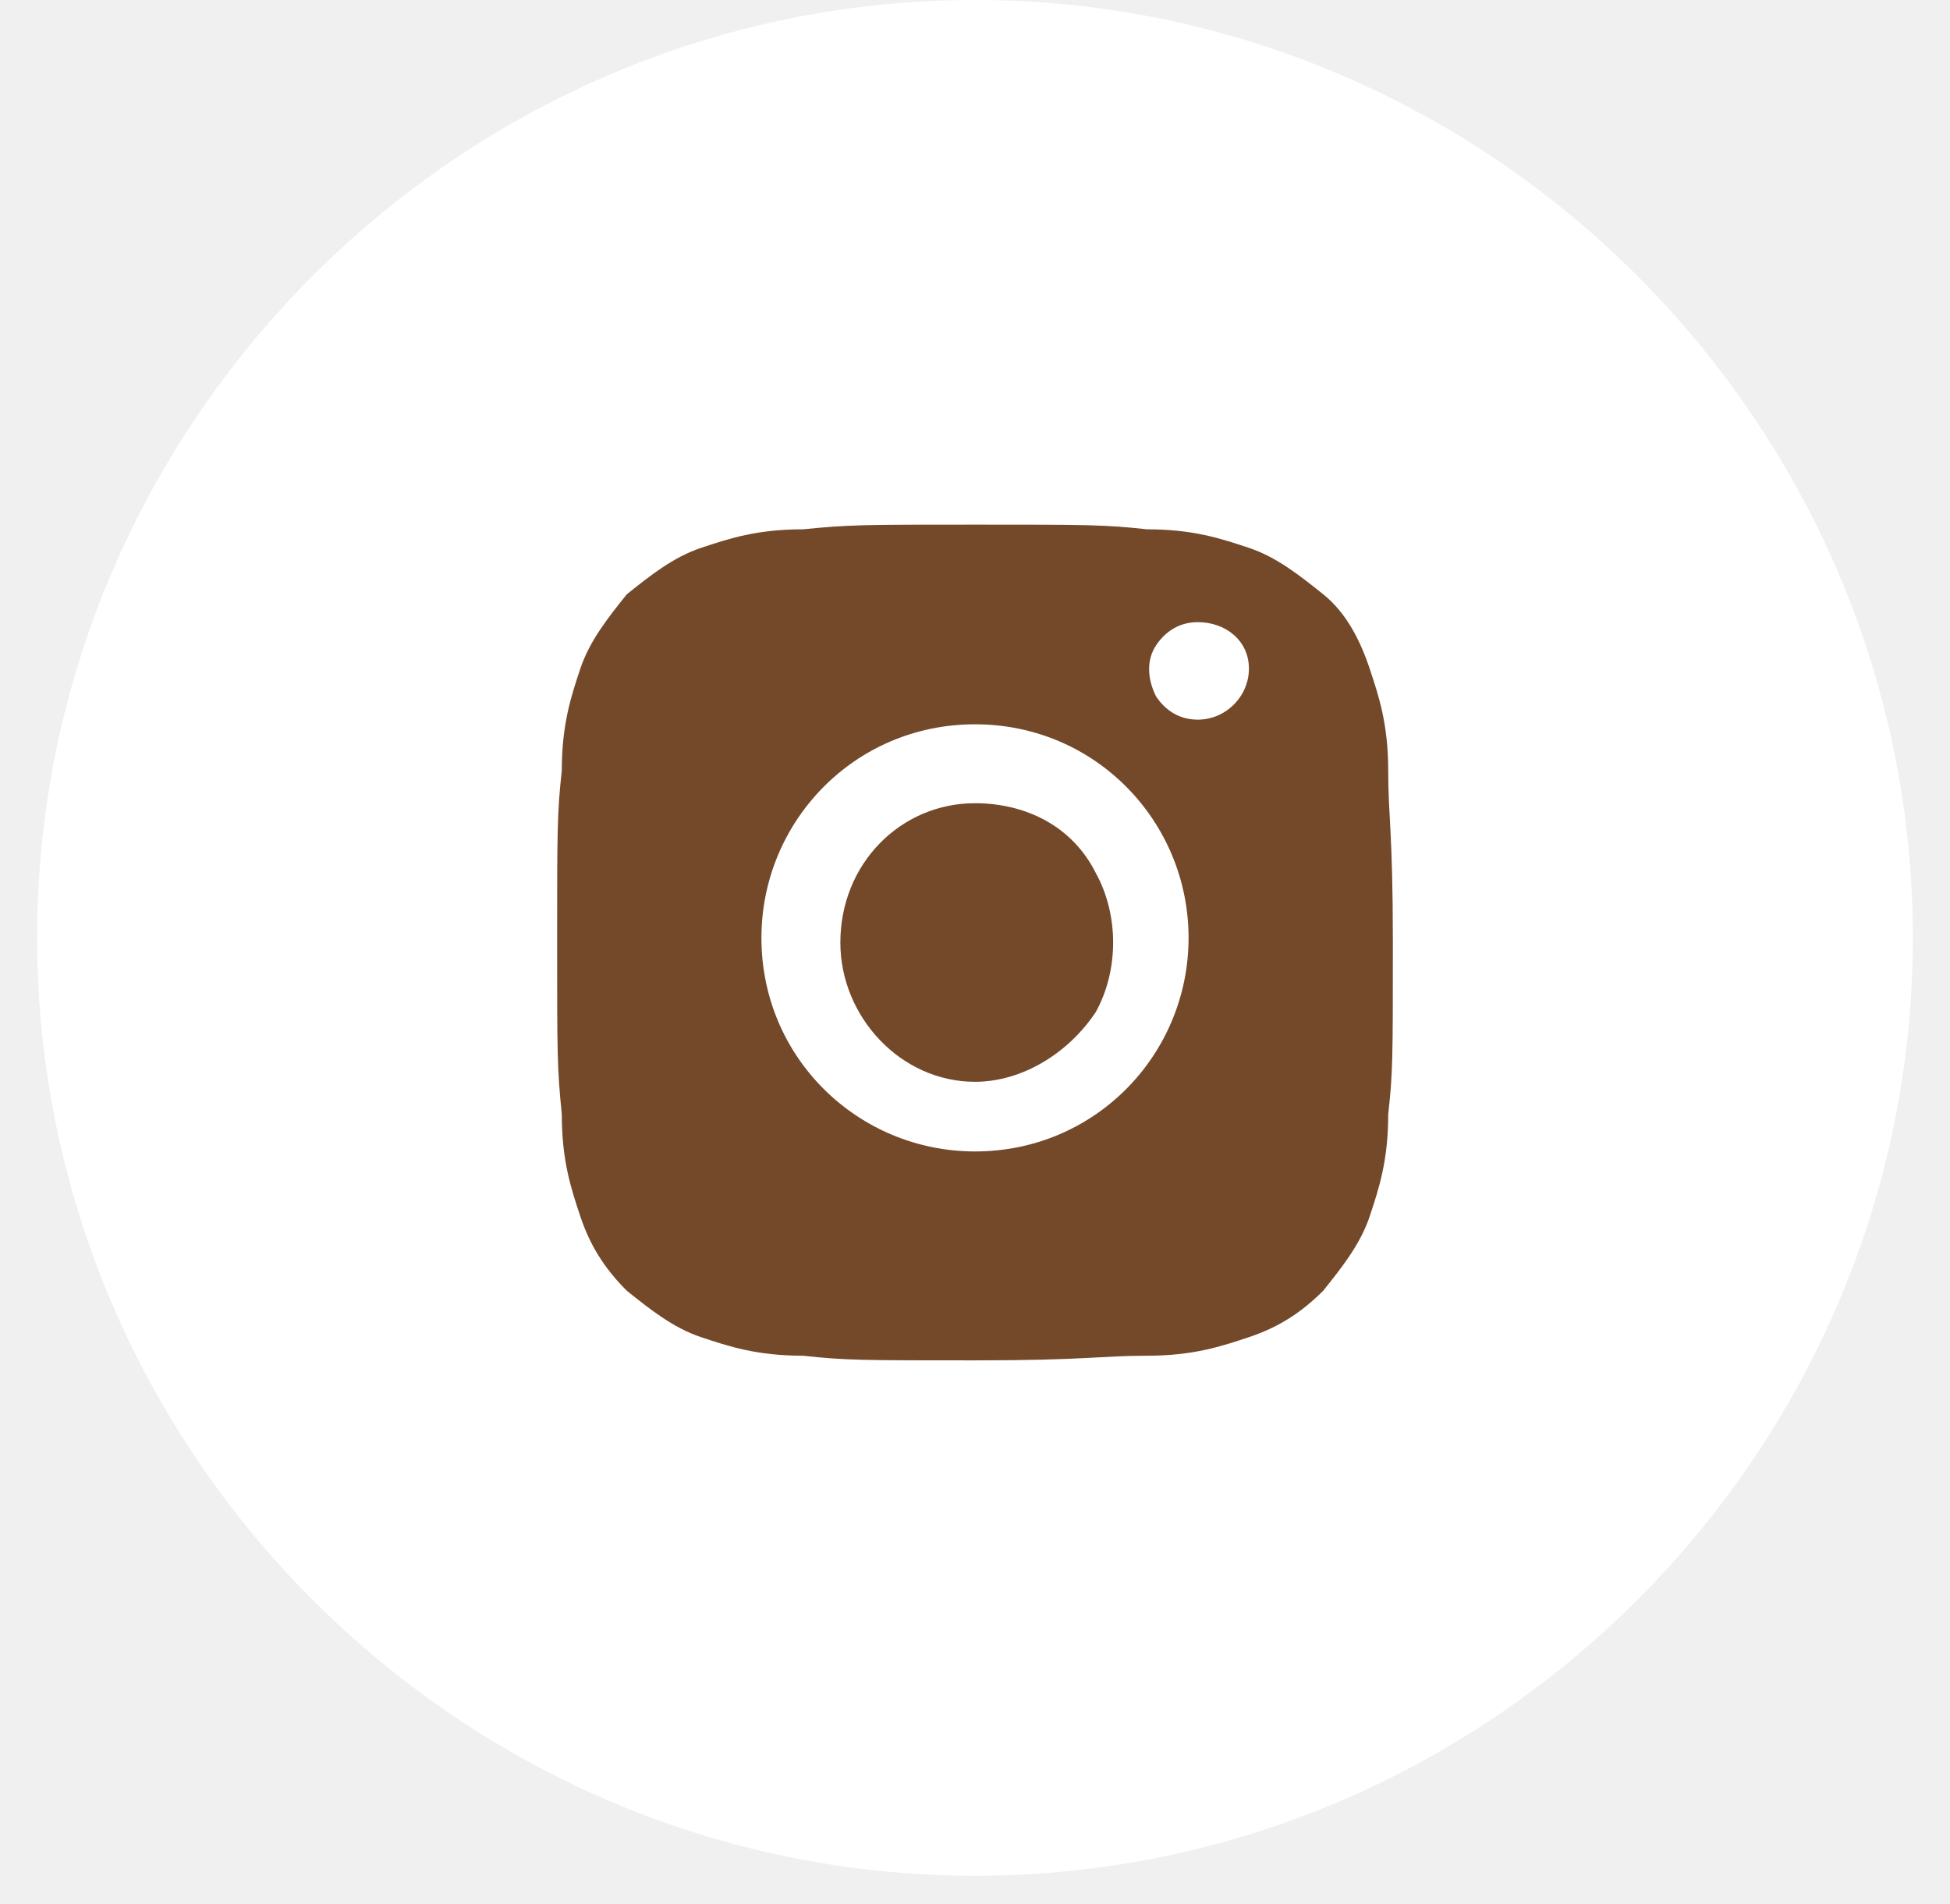
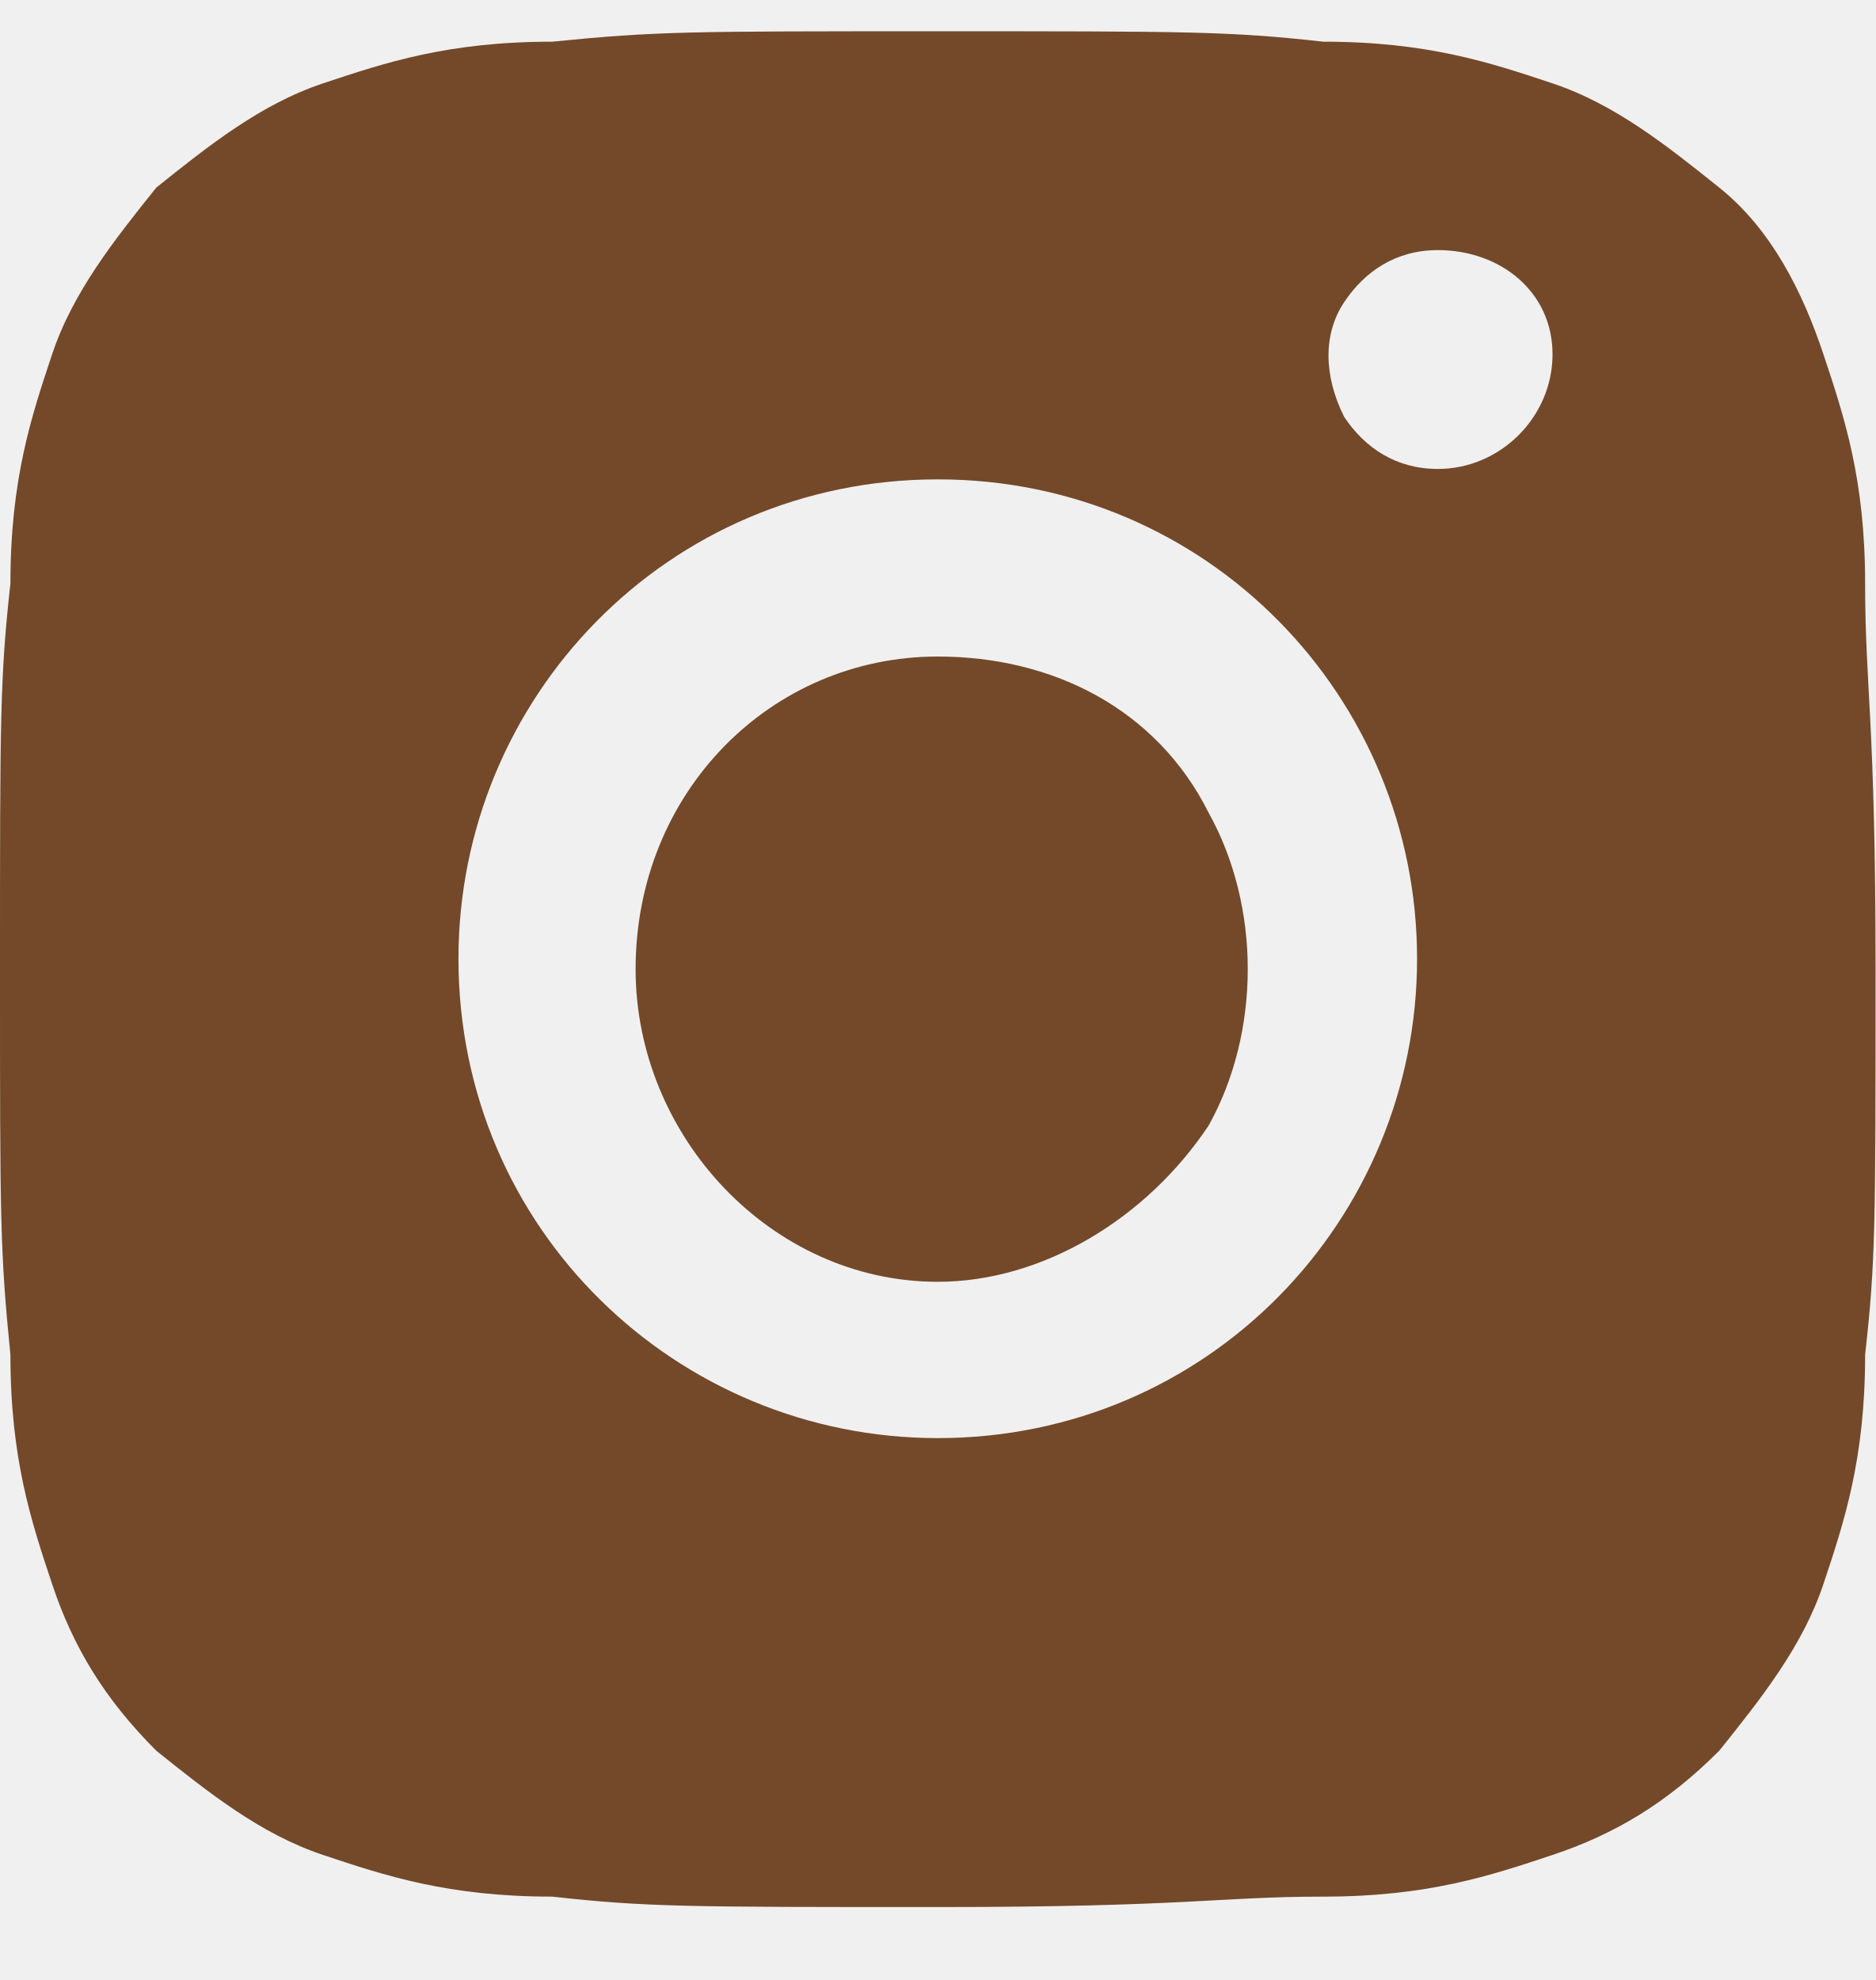
- <svg xmlns="http://www.w3.org/2000/svg" width="42" height="41" viewBox="0 0 42 41" fill="none">
-   <path d="M21 40.4C9.9 40.4 0.8 31.3 0.8 20.2C0.8 9.1 9.9 0 21 0C32.1 0 41.2 9.1 41.2 20.2C41.2 31.3 32.1 40.4 21 40.4Z" fill="white" />
-   <path d="M21 11.3C23.4 11.3 23.8 11.3 24.7 11.4C25.7 11.4 26.3 11.6 26.9 11.8C27.5 12 28 12.4 28.5 12.8C29 13.2 29.3 13.8 29.5 14.4C29.7 15 29.9 15.6 29.9 16.6C29.9 17.6 30 17.9 30 20.3C30 22.8 30 23.1 29.9 24C29.9 25 29.7 25.6 29.5 26.2C29.3 26.8 28.9 27.3 28.5 27.8C28 28.3 27.5 28.6 26.9 28.8C26.3 29 25.7 29.2 24.7 29.2C23.7 29.2 23.4 29.3 21 29.3C18.6 29.3 18.2 29.3 17.3 29.2C16.3 29.2 15.7 29 15.1 28.8C14.5 28.6 14 28.2 13.5 27.8C13 27.3 12.7 26.8 12.5 26.2C12.3 25.6 12.1 25 12.1 24C12 23 12 22.7 12 20.3C12 17.9 12 17.5 12.1 16.6C12.1 15.6 12.3 15 12.5 14.4C12.7 13.8 13.1 13.3 13.5 12.8C14 12.4 14.5 12 15.1 11.8C15.7 11.6 16.3 11.4 17.3 11.4C18.3 11.3 18.6 11.3 21 11.3ZM25.8 13.4C25.4 13.4 25.1 13.6 24.9 13.9C24.7 14.2 24.7 14.6 24.9 15C25.1 15.3 25.4 15.5 25.8 15.5C26.4 15.5 26.9 15 26.9 14.4C26.9 13.8 26.4 13.4 25.8 13.4ZM21 15.6C18.4 15.6 16.4 17.7 16.4 20.2C16.4 22.8 18.5 24.8 21 24.8C23.6 24.8 25.6 22.7 25.6 20.2C25.6 17.7 23.6 15.6 21 15.6ZM21 17.3C22.1 17.3 23.1 17.8 23.6 18.8C24.1 19.7 24.1 20.9 23.6 21.8C23 22.7 22 23.3 21 23.3C19.4 23.3 18.1 21.9 18.1 20.3C18.1 18.6 19.4 17.3 21 17.3Z" fill="#73492A" />
+ <svg xmlns="http://www.w3.org/2000/svg" width="18" height="19" viewBox="0 0 18 19" fill="none">
+   <path d="M9 0.3C11.4 0.3 11.8 0.3 12.7 0.4C13.7 0.4 14.3 0.6 14.9 0.8C15.5 1 16 1.4 16.5 1.8C17 2.2 17.3 2.8 17.5 3.4C17.7 4 17.9 4.6 17.9 5.6C17.9 6.6 18 6.9 18 9.3C18 11.8 18 12.1 17.9 13C17.9 14 17.7 14.6 17.5 15.2C17.3 15.8 16.9 16.3 16.5 16.8C16 17.3 15.5 17.6 14.9 17.8C14.3 18 13.7 18.2 12.7 18.2C11.7 18.2 11.4 18.3 9 18.3C6.6 18.3 6.2 18.3 5.3 18.2C4.3 18.2 3.7 18 3.1 17.8C2.5 17.6 2 17.2 1.5 16.8C1 16.3 0.7 15.8 0.5 15.2C0.3 14.6 0.1 14 0.1 13C-2.44156e-05 12 0 11.7 0 9.3C0 6.9 -2.44156e-05 6.5 0.1 5.6C0.1 4.6 0.3 4 0.5 3.4C0.7 2.8 1.1 2.3 1.5 1.8C2 1.4 2.5 1 3.1 0.8C3.7 0.6 4.3 0.4 5.3 0.4C6.3 0.3 6.6 0.3 9 0.3ZM13.8 2.4C13.4 2.4 13.1 2.6 12.9 2.9C12.7 3.2 12.7 3.6 12.9 4C13.1 4.3 13.4 4.5 13.8 4.5C14.4 4.5 14.9 4 14.9 3.4C14.9 2.8 14.4 2.4 13.8 2.4ZM9 4.6C6.4 4.6 4.4 6.7 4.4 9.2C4.4 11.8 6.5 13.8 9 13.8C11.6 13.8 13.6 11.7 13.6 9.2C13.6 6.7 11.6 4.6 9 4.6ZM9 6.3C10.1 6.3 11.1 6.8 11.6 7.8C12.1 8.7 12.1 9.9 11.6 10.8C11 11.7 10 12.3 9 12.3C7.4 12.3 6.1 10.9 6.1 9.3C6.1 7.6 7.4 6.3 9 6.3Z" fill="#73492A" />
</svg>
